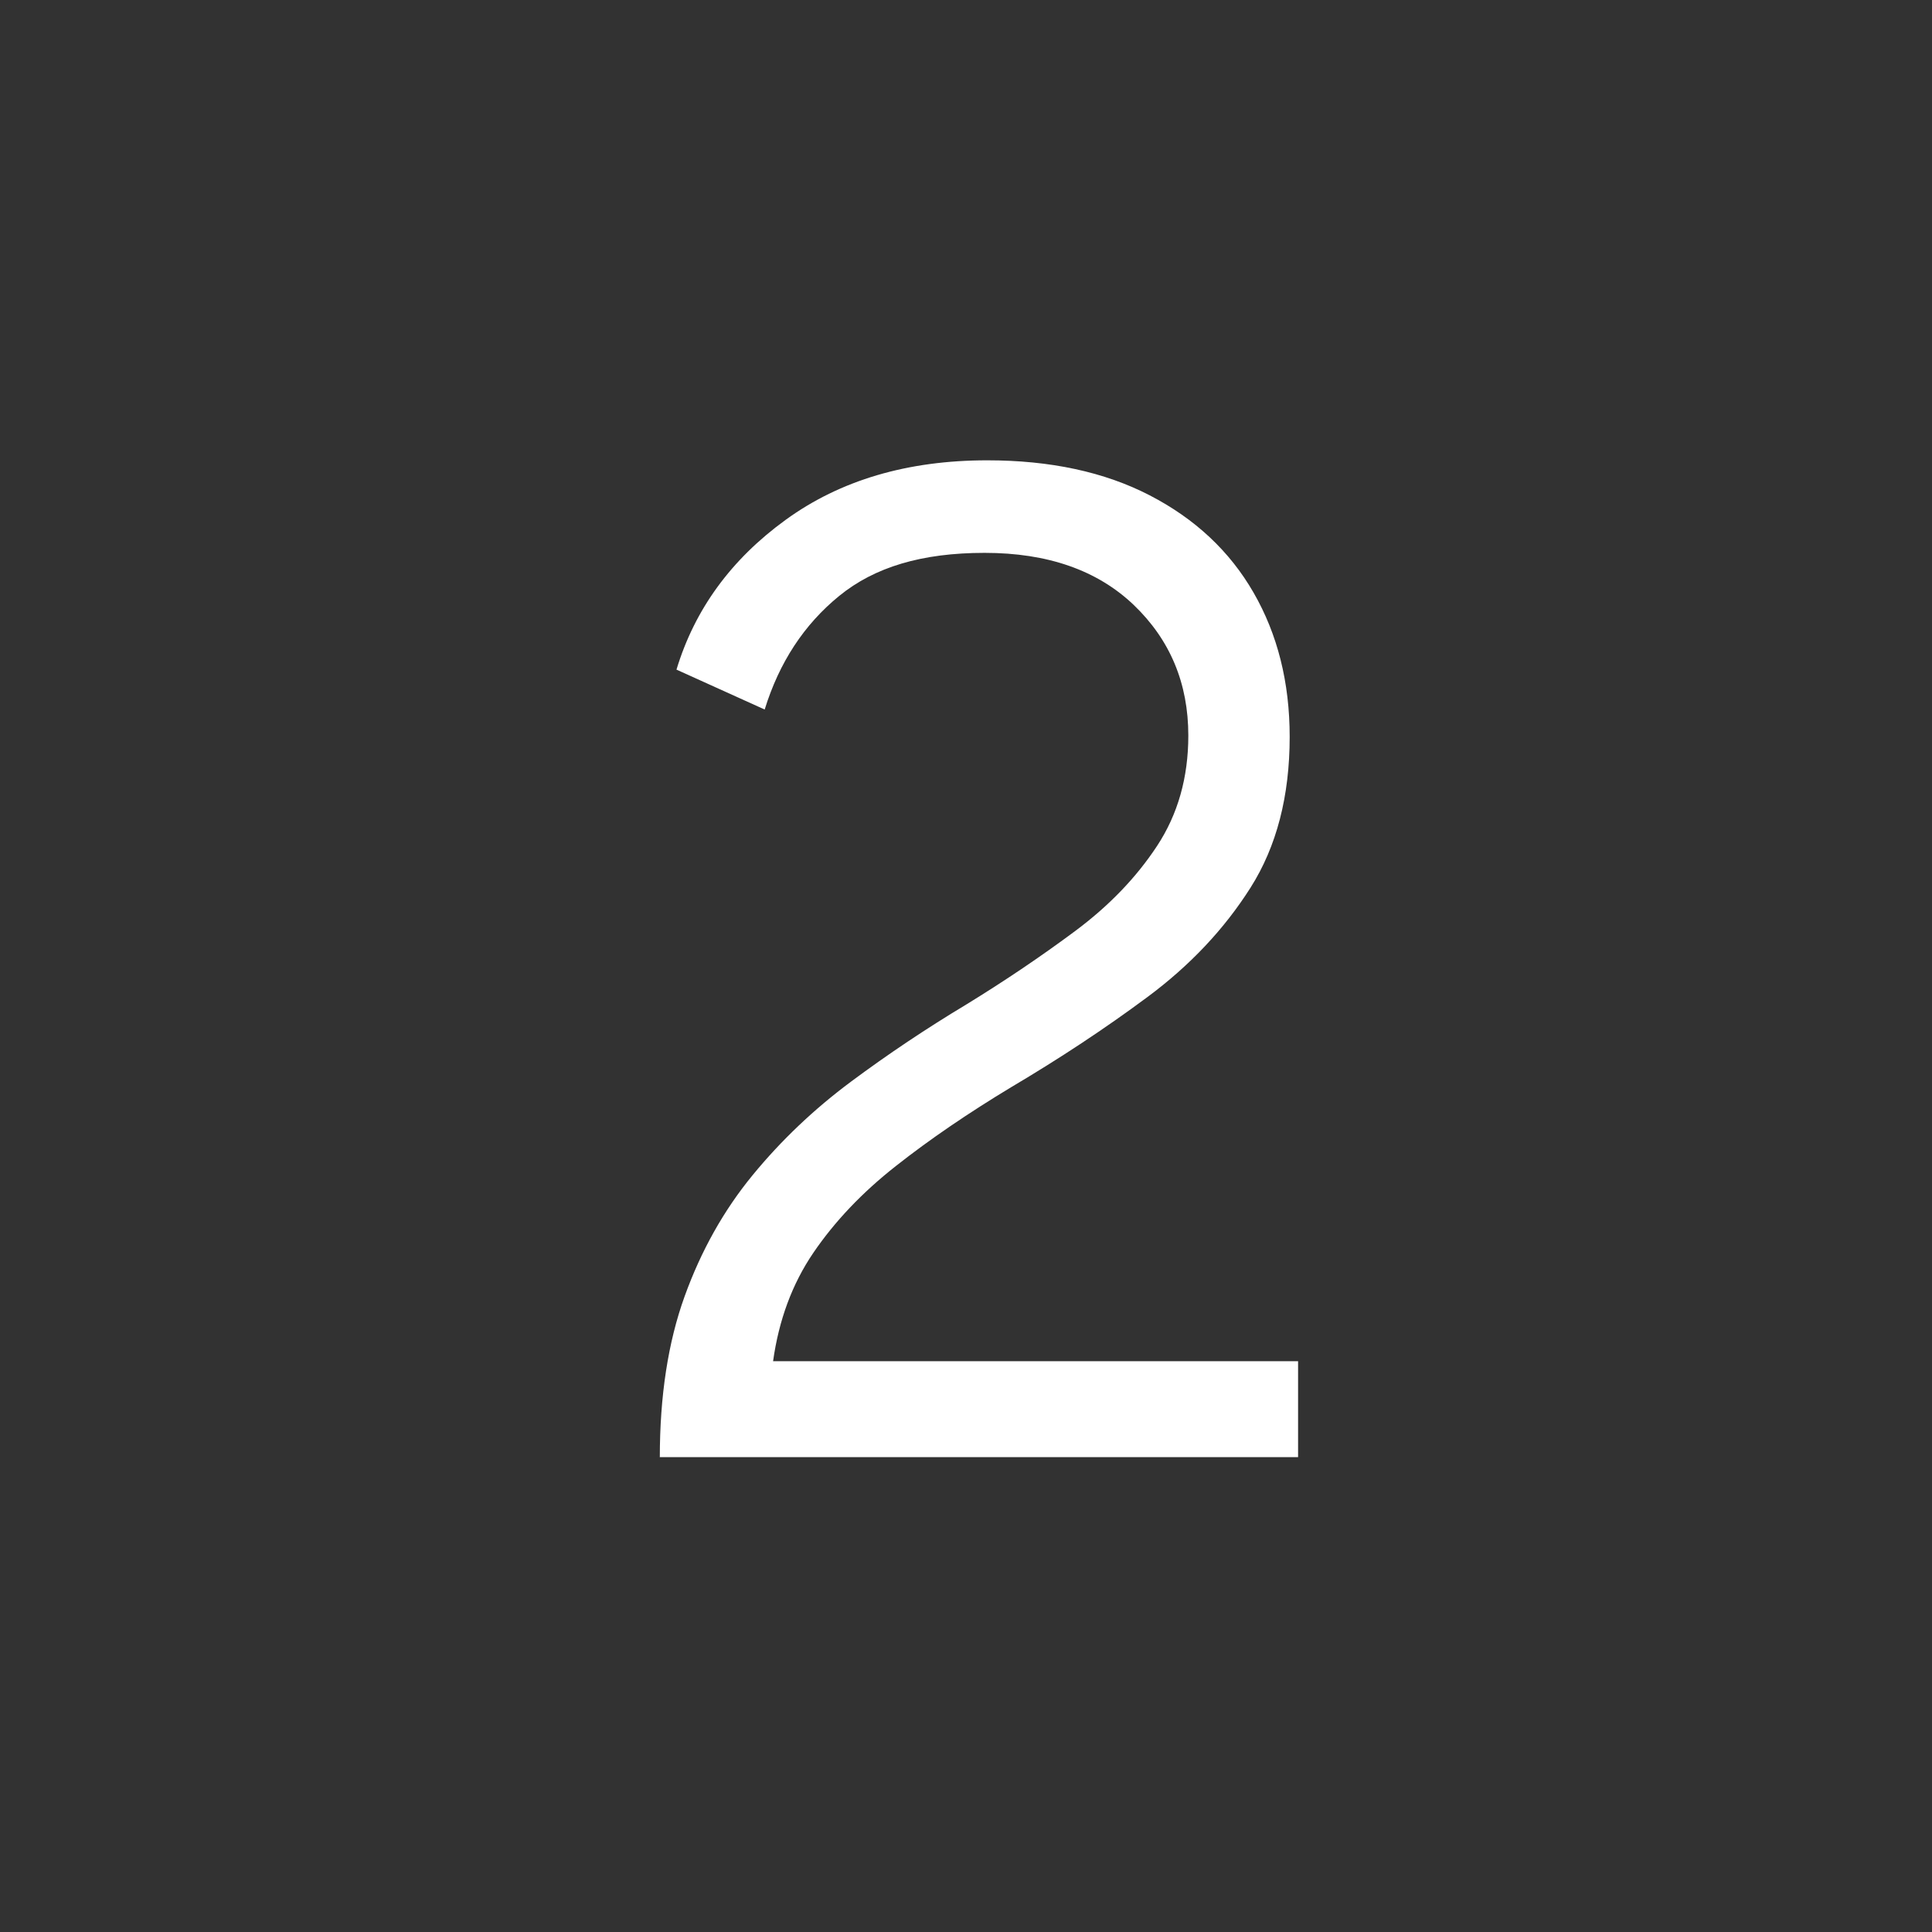
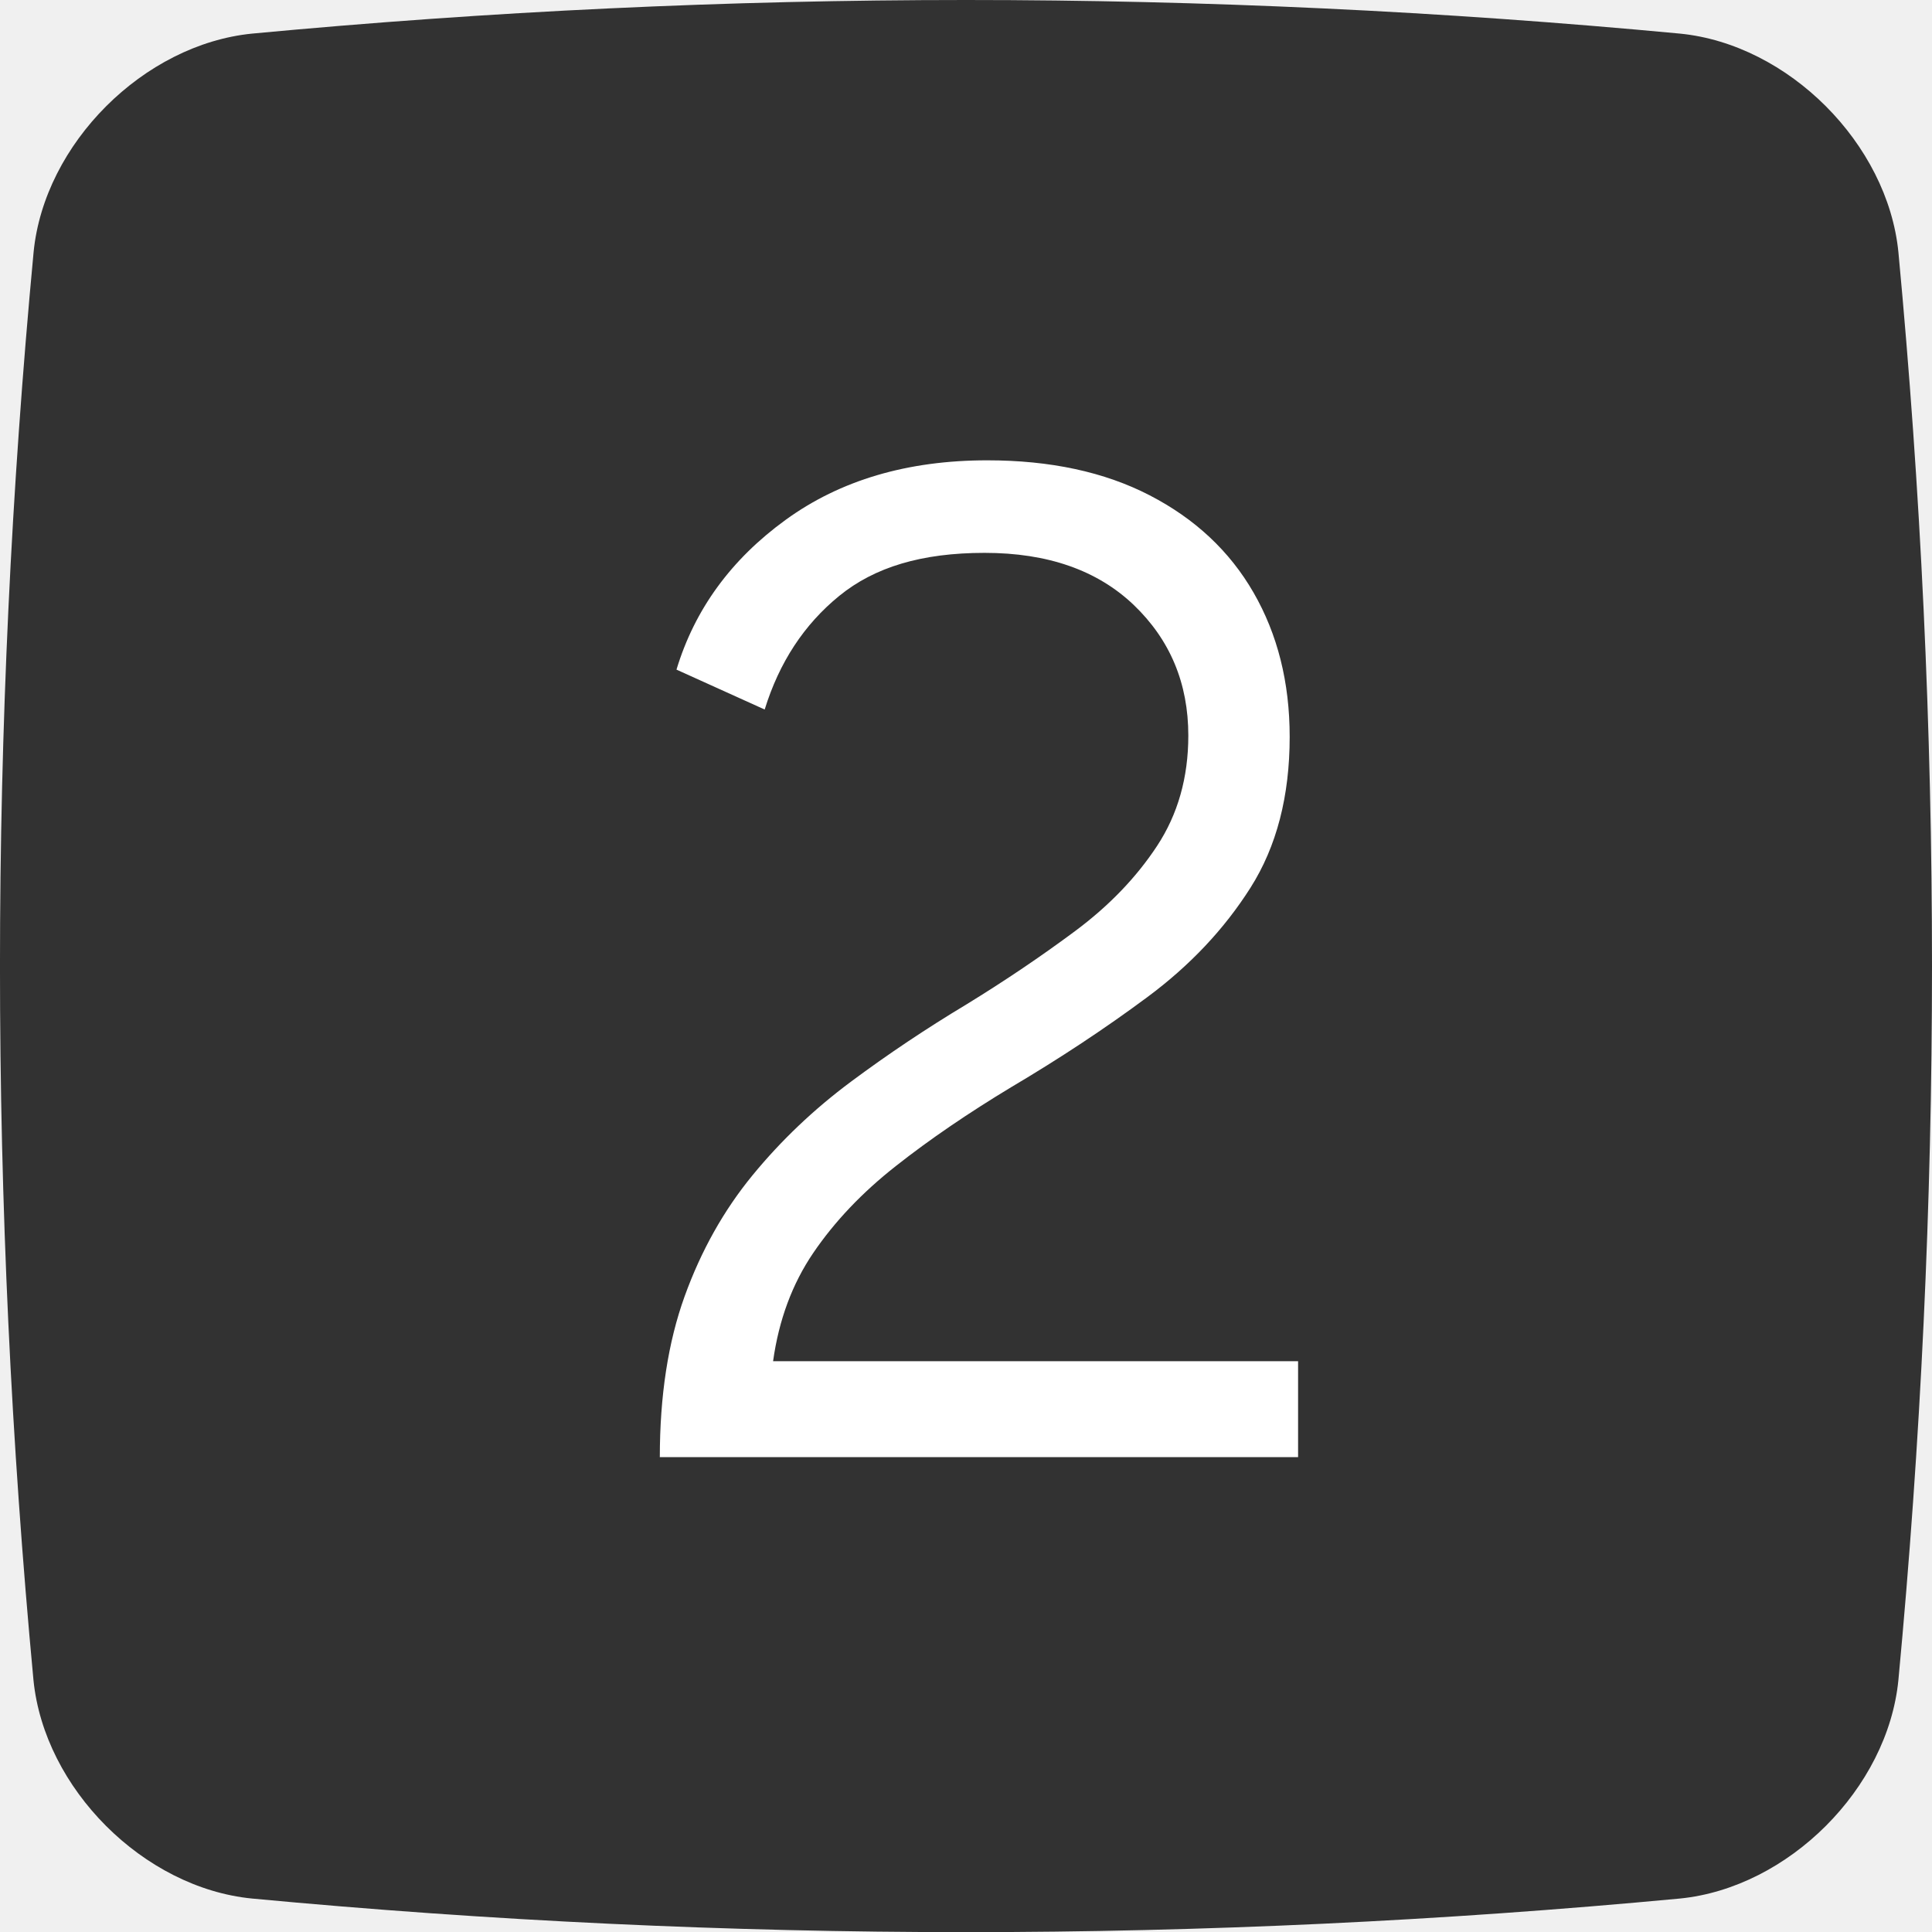
<svg xmlns="http://www.w3.org/2000/svg" id="track8-keys" width="138" height="138" viewBox="0 0 138 138">
-   <g id="track-key-2-dark">
-     <rect id="track-key-2" width="138" height="138" fill="#323232" />
-     <path d="M47.13,104.1c0-4.4.59-8.23,1.77-11.5,1.18-3.27,2.8-6.15,4.85-8.65s4.4-4.73,7.05-6.7,5.39-3.8,8.22-5.5c2.77-1.7,5.36-3.45,7.78-5.25,2.42-1.8,4.37-3.83,5.85-6.08s2.23-4.88,2.23-7.88c0-3.73-1.3-6.84-3.9-9.33-2.6-2.48-6.15-3.72-10.65-3.72s-7.86,1.02-10.38,3.07c-2.52,2.05-4.29,4.76-5.33,8.12l-6.3-2.85c1.3-4.3,3.9-7.87,7.8-10.7,3.9-2.83,8.7-4.25,14.4-4.25,4.5,0,8.37.83,11.6,2.5,3.23,1.67,5.71,3.98,7.42,6.95s2.58,6.4,2.58,10.3c0,4.23-.93,7.83-2.8,10.78-1.87,2.95-4.32,5.55-7.35,7.8s-6.27,4.39-9.7,6.42c-3.1,1.87-5.86,3.75-8.27,5.65-2.42,1.9-4.38,3.97-5.9,6.2s-2.47,4.82-2.88,7.75h37.5v6.85h-45.6Z" fill="#fff" />
+   <g id="track-keys-dark">
+     <g id="track-key-2-dark">
+       <g id="rect-background-dark">
+         <path d="M18.01,2.4C52-.8,86-.8,119.99,2.4c7.75.76,14.84,7.86,15.61,15.61,3.2,34,3.2,67.99,0,101.99-.76,7.75-7.86,14.84-15.61,15.61-34,3.2-67.99,3.2-101.99,0-7.75-.76-14.84-7.86-15.61-15.61C-.8,86-.8,52,2.4,18.01c.76-7.75,7.86-14.84,15.61-15.61Z" fill="#323232" fill-rule="evenodd" />
+       </g>
+       <path d="M47.13,104.1c0-4.4.59-8.23,1.77-11.5,1.18-3.27,2.8-6.15,4.85-8.65s4.4-4.73,7.05-6.7,5.39-3.8,8.22-5.5c2.77-1.7,5.36-3.45,7.78-5.25,2.42-1.8,4.37-3.83,5.85-6.08s2.23-4.88,2.23-7.88c0-3.73-1.3-6.84-3.9-9.33-2.6-2.48-6.15-3.72-10.65-3.72s-7.86,1.02-10.38,3.07c-2.52,2.05-4.29,4.76-5.33,8.12l-6.3-2.85c1.3-4.3,3.9-7.87,7.8-10.7,3.9-2.83,8.7-4.25,14.4-4.25,4.5,0,8.37.83,11.6,2.5,3.23,1.67,5.71,3.98,7.42,6.95s2.58,6.4,2.58,10.3c0,4.23-.93,7.83-2.8,10.78-1.87,2.95-4.32,5.55-7.35,7.8s-6.27,4.39-9.7,6.42c-3.1,1.87-5.86,3.75-8.27,5.65-2.42,1.9-4.38,3.97-5.9,6.2s-2.47,4.82-2.88,7.75h37.5v6.85h-45.6Z" fill="#fff" />
+     </g>
  </g>
</svg>
